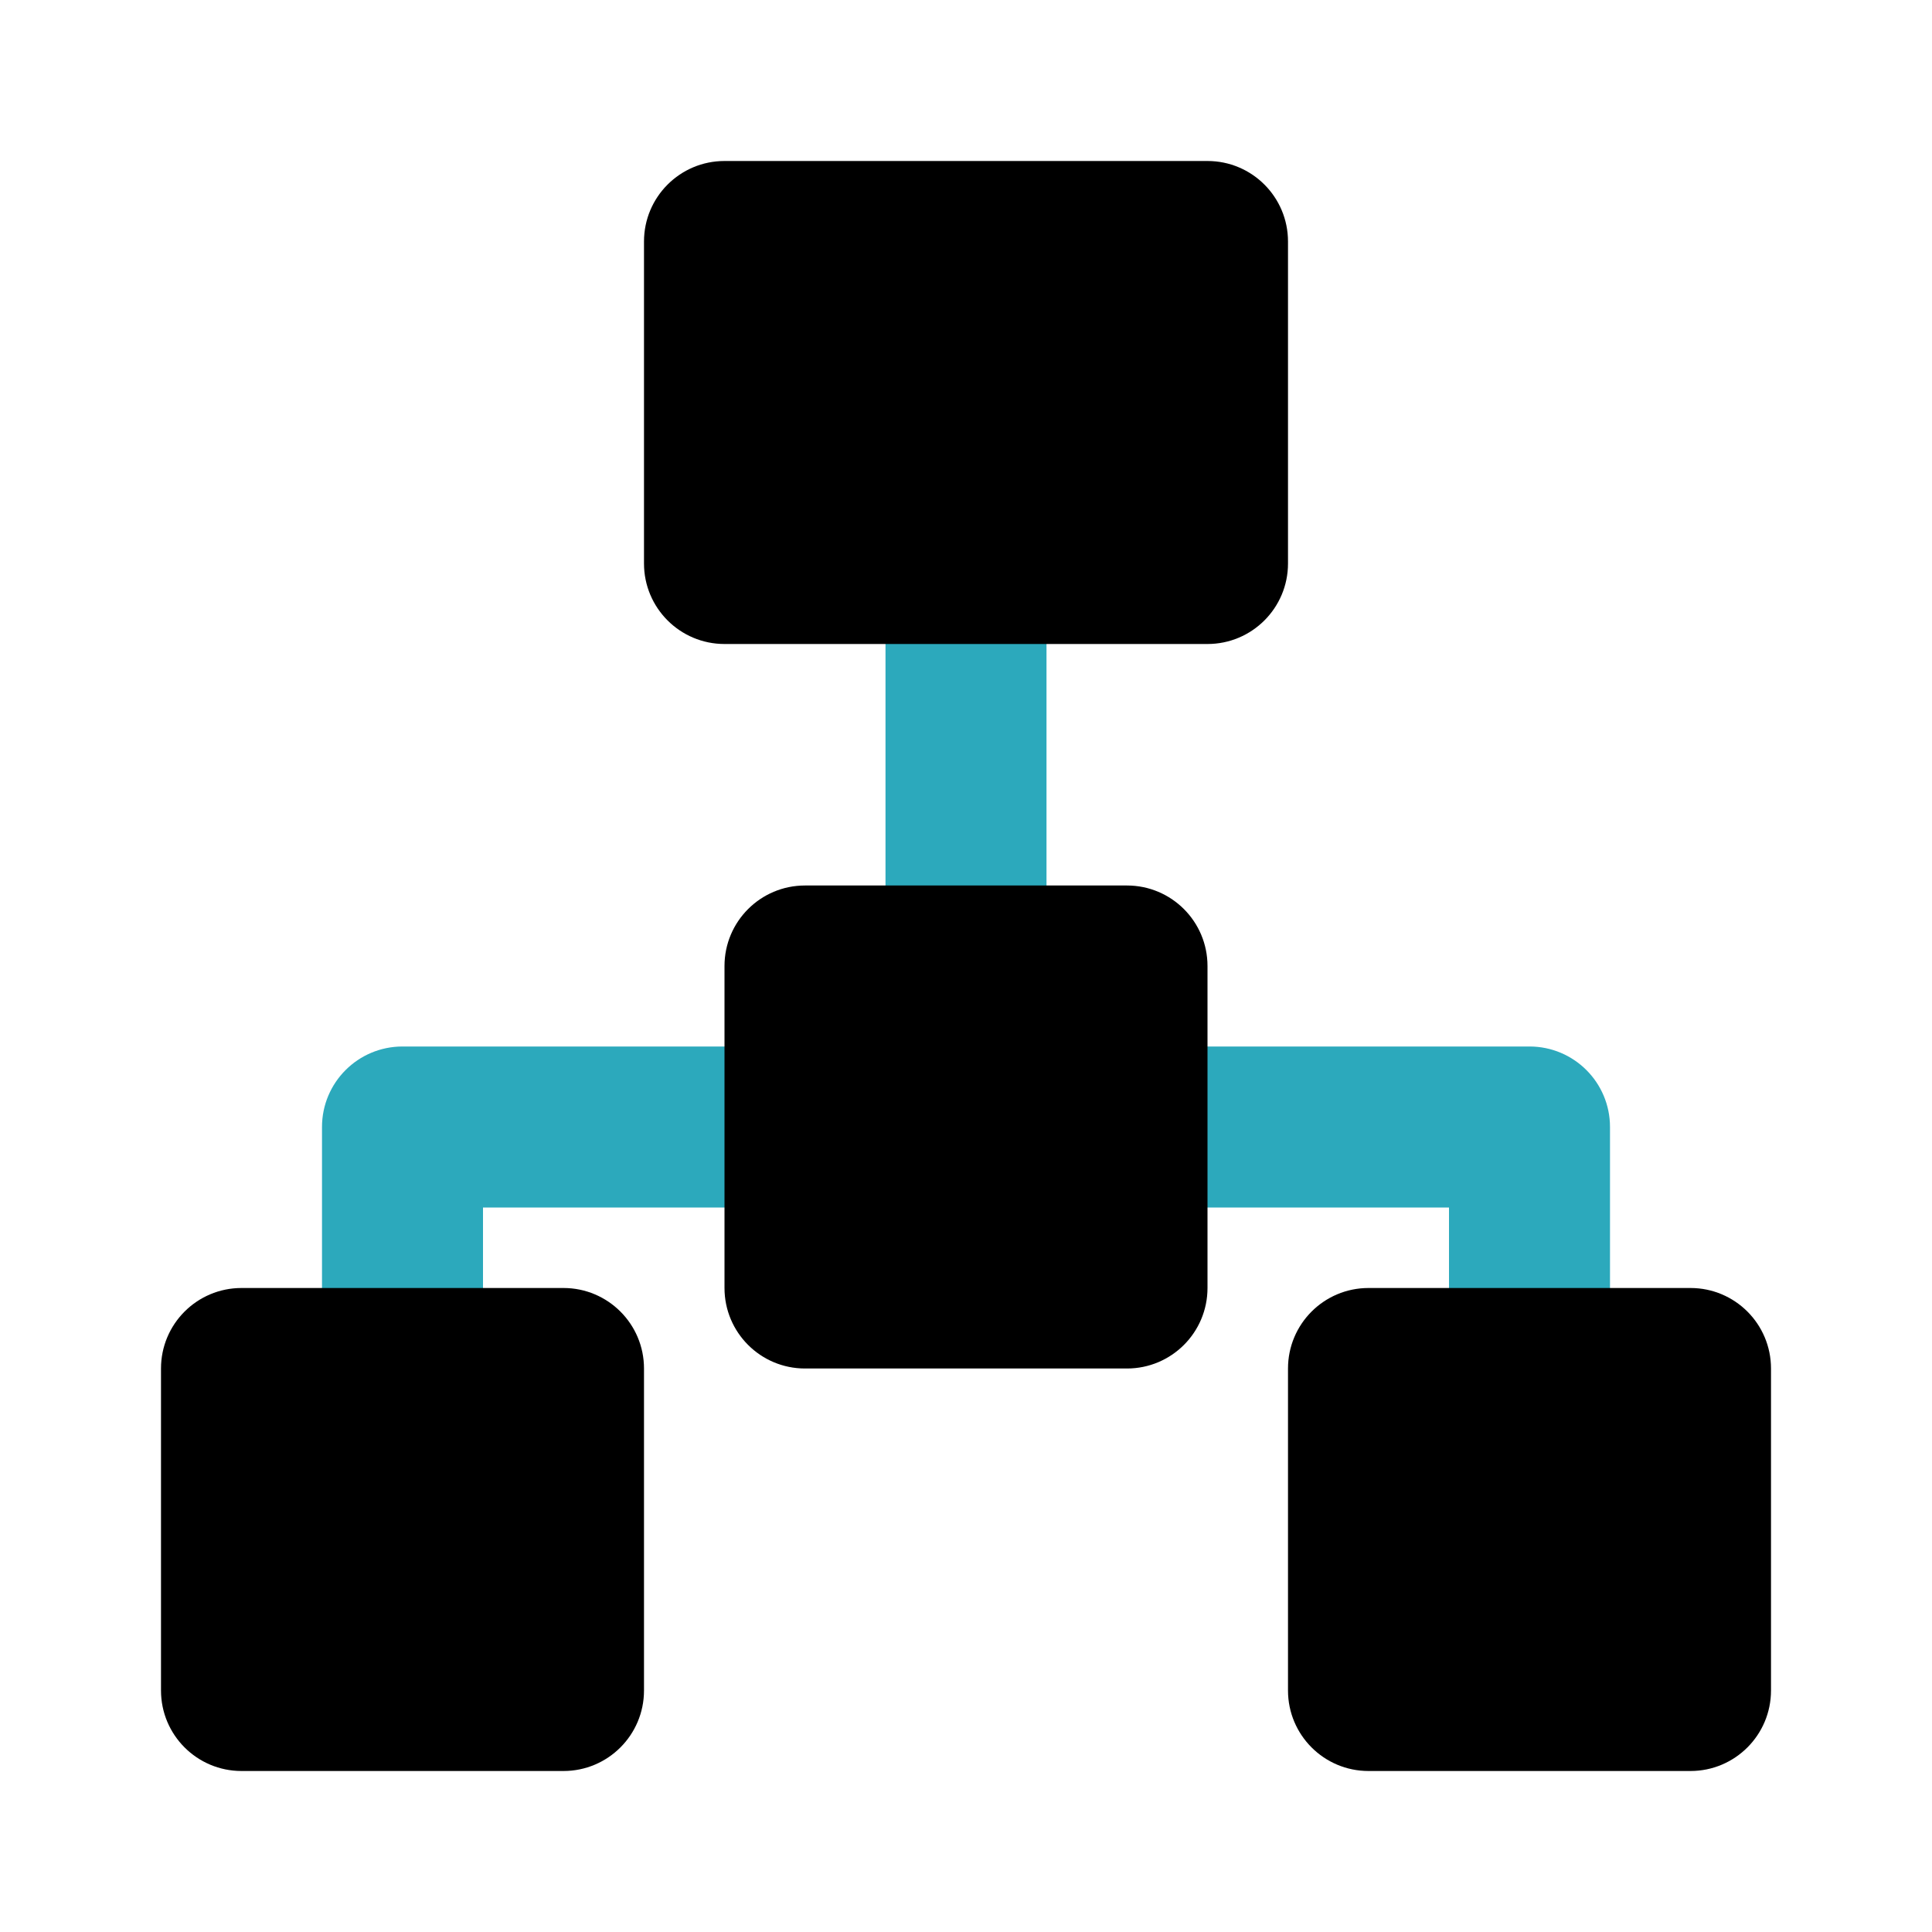
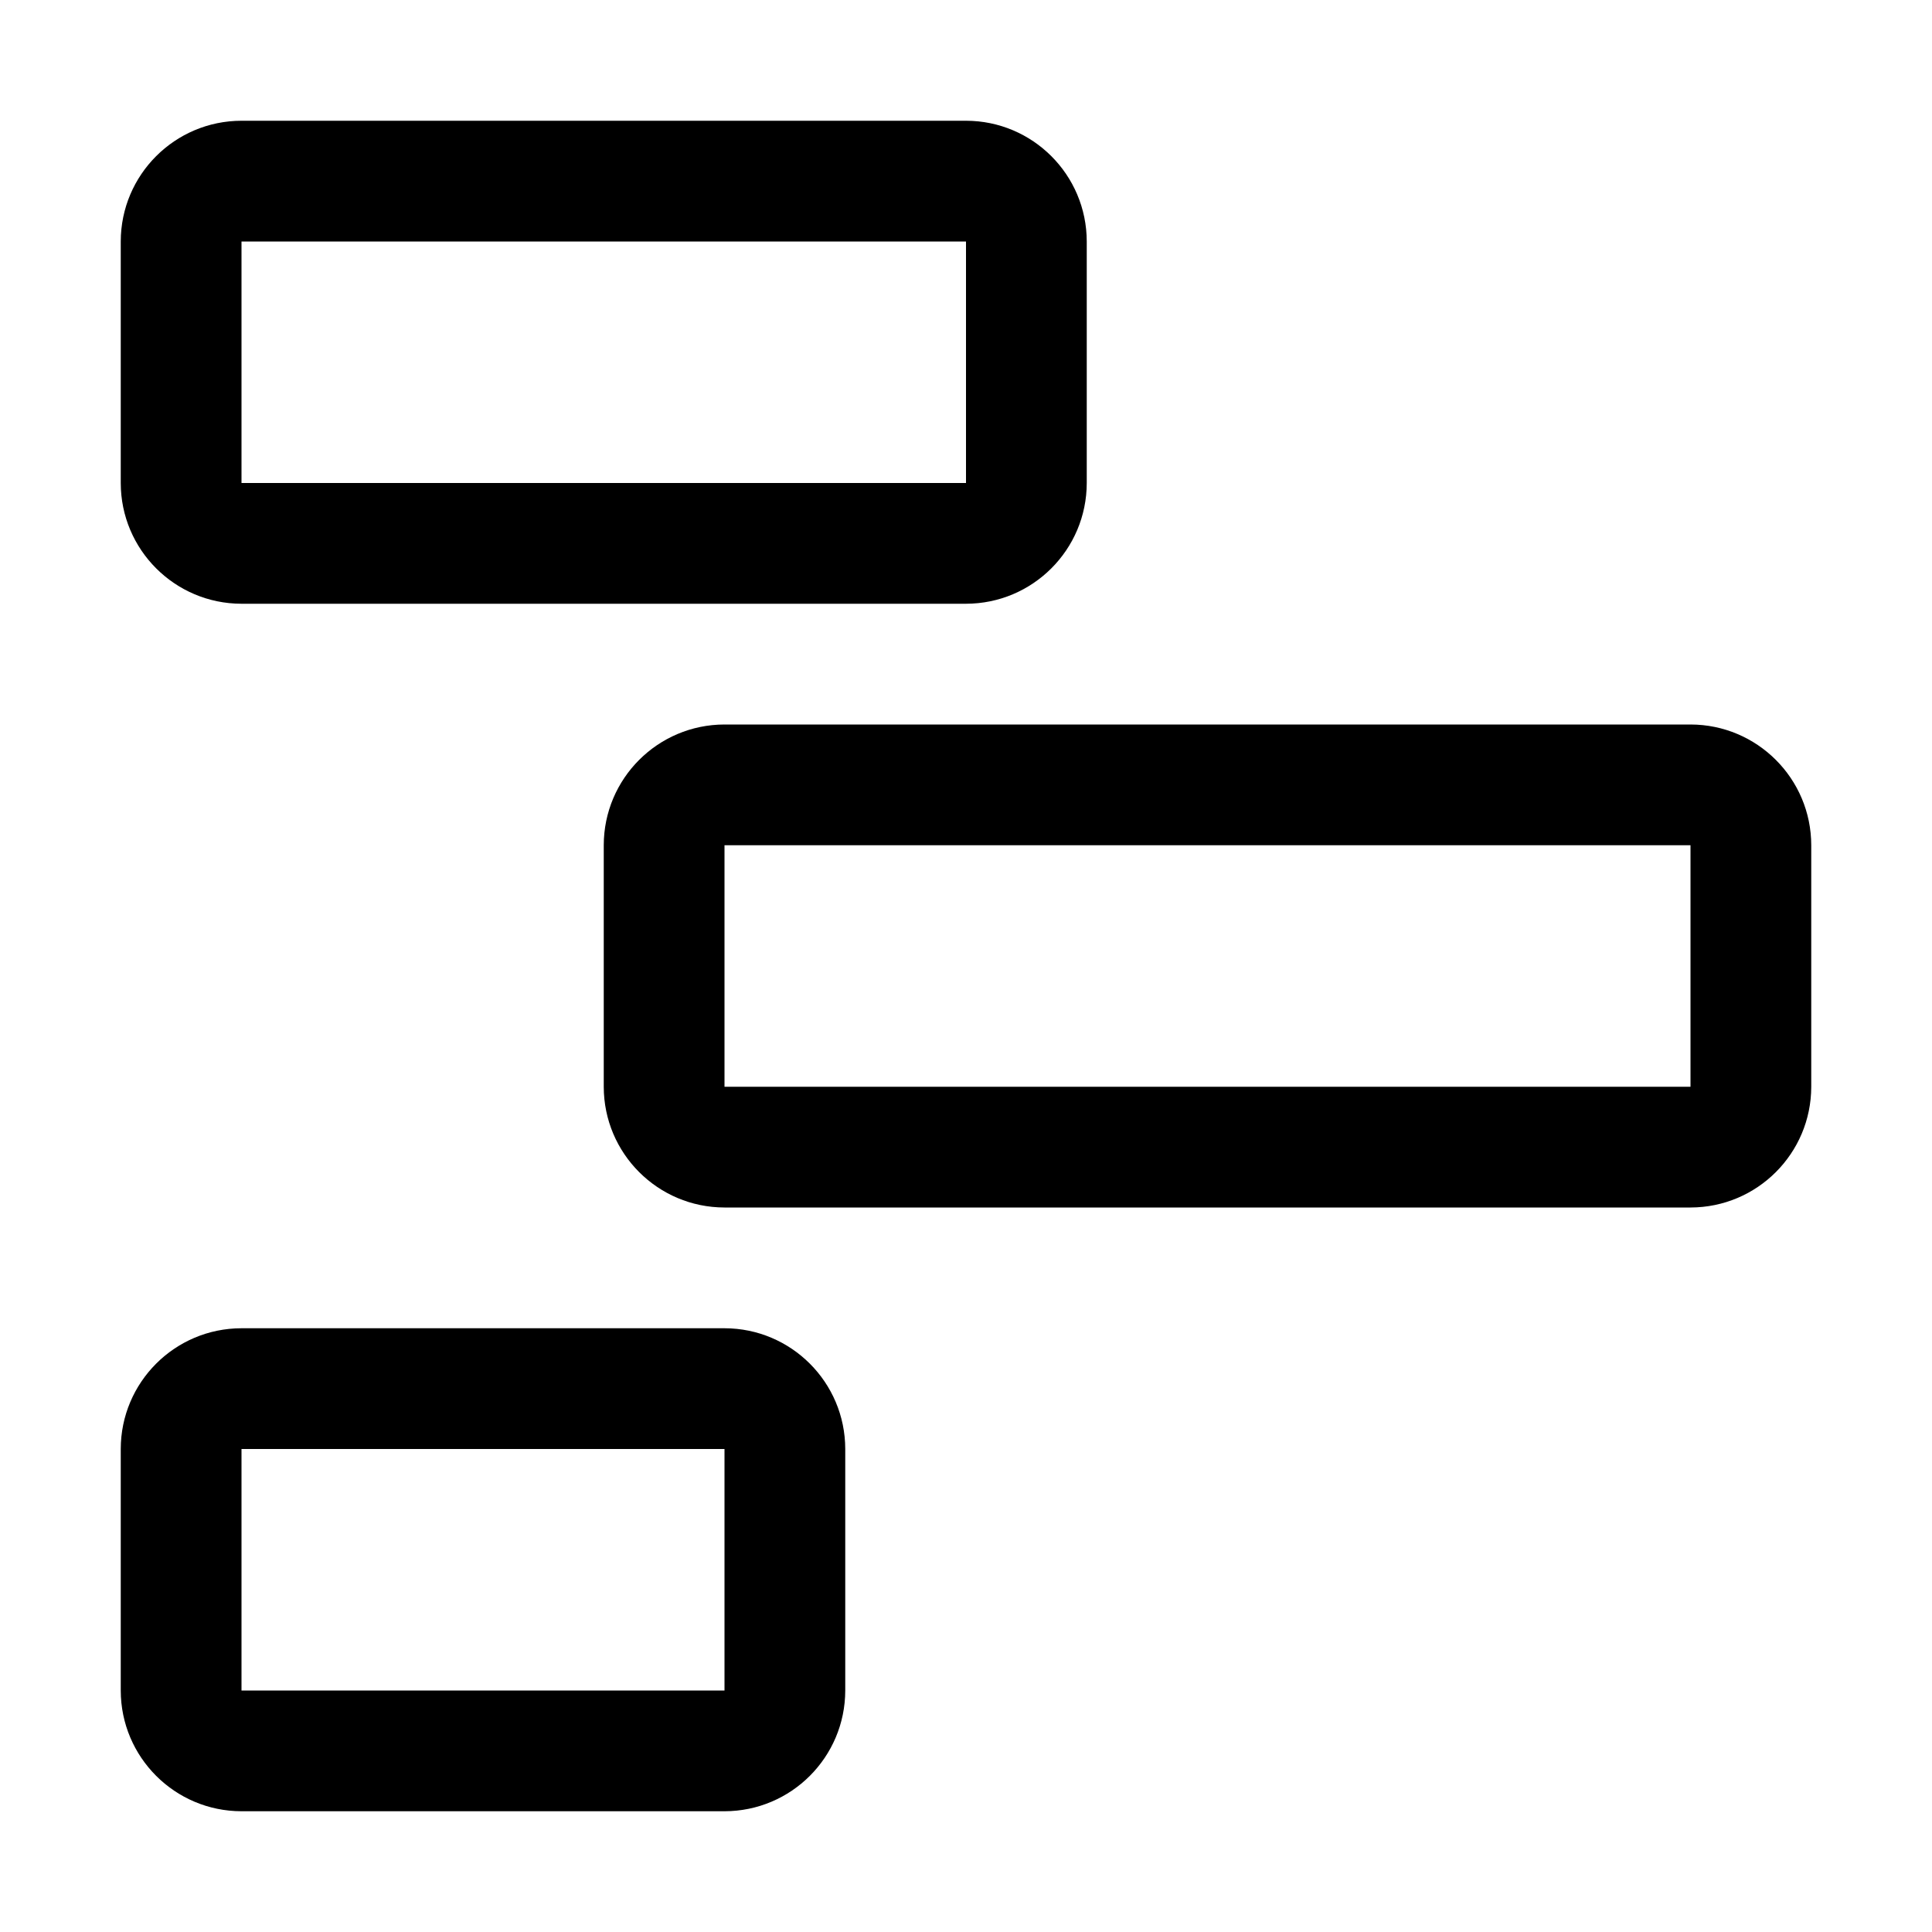
- <svg xmlns="http://www.w3.org/2000/svg" fill="#000000" width="800px" height="800px" viewBox="0 0 24 24" id="roadmap-2" data-name="Flat Color" class="icon flat-color">
-   <path id="secondary" d="M19,13H13V7a1,1,0,0,0-2,0v6H5a1,1,0,0,0-1,1v3a1,1,0,0,0,2,0V15H18v2a1,1,0,0,0,2,0V14A1,1,0,0,0,19,13Z" style="fill: rgb(44, 169, 188);" />
-   <path id="primary" d="M8,17v4a1,1,0,0,1-1,1H3a1,1,0,0,1-1-1V17a1,1,0,0,1,1-1H7A1,1,0,0,1,8,17ZM16,3a1,1,0,0,0-1-1H9A1,1,0,0,0,8,3V7A1,1,0,0,0,9,8h6a1,1,0,0,0,1-1Zm-2,8H10a1,1,0,0,0-1,1v4a1,1,0,0,0,1,1h4a1,1,0,0,0,1-1V12A1,1,0,0,0,14,11Zm7,5H17a1,1,0,0,0-1,1v4a1,1,0,0,0,1,1h4a1,1,0,0,0,1-1V17A1,1,0,0,0,21,16Z" style="fill: rgb(0, 0, 0);" />
+ <svg xmlns="http://www.w3.org/2000/svg" fill="#000000" width="800px" height="800px" viewBox="0 0 32 32" id="icon">
+   <defs>
+     <style>
+       .cls-1 {
+         fill: none;
+       }
+     </style>
+   </defs>
+   <path d="M12,30H4a2.002,2.002,0,0,1-2-2V24a2.002,2.002,0,0,1,2-2h8a2.002,2.002,0,0,1,2,2v4A2.002,2.002,0,0,1,12,30ZM4,24v4h8V24Z" />
+   <path d="M28,20H12a2.002,2.002,0,0,1-2-2V14a2.002,2.002,0,0,1,2-2H28a2.002,2.002,0,0,1,2,2v4A2.002,2.002,0,0,1,28,20ZM12,14v4H28V14Z" />
+   <path d="M16,10H4A2.002,2.002,0,0,1,2,8V4A2.002,2.002,0,0,1,4,2H16a2.002,2.002,0,0,1,2,2V8A2.002,2.002,0,0,1,16,10ZM4,4V8H16V4Z" />
+   <rect id="_Transparent_Rectangle_" data-name="&lt;Transparent Rectangle&gt;" class="cls-1" width="32" height="32" />
</svg>
